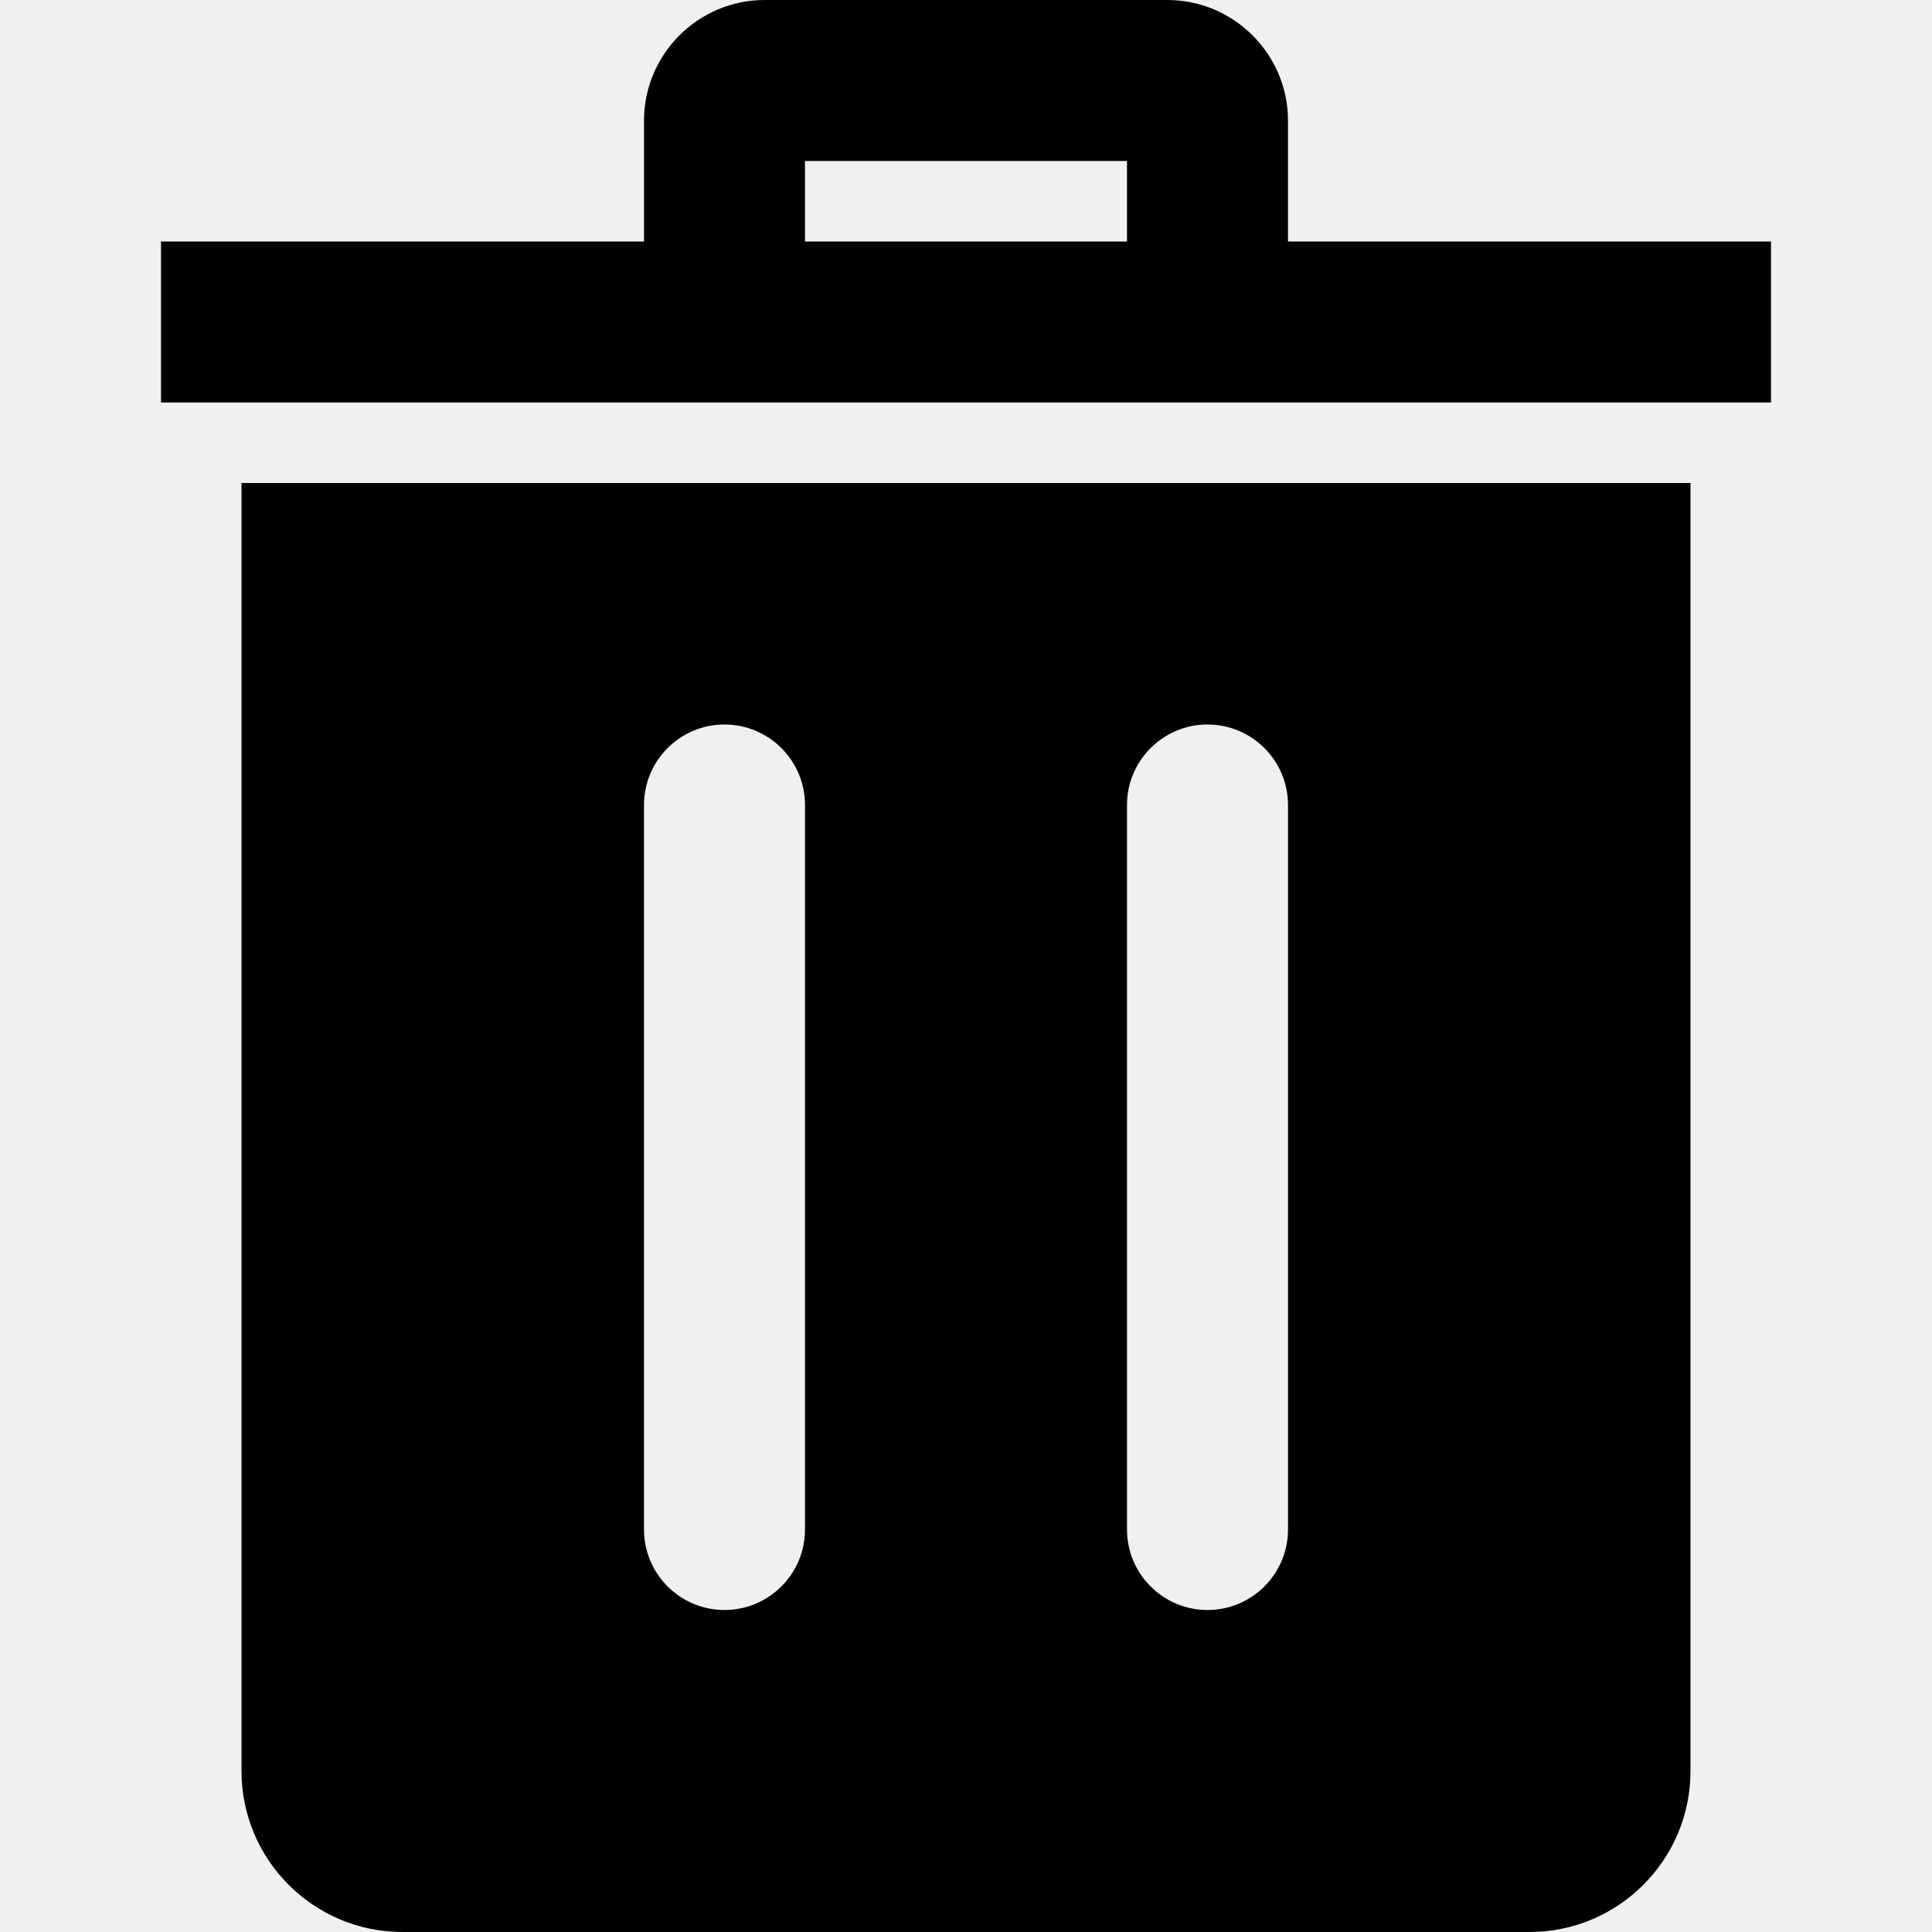
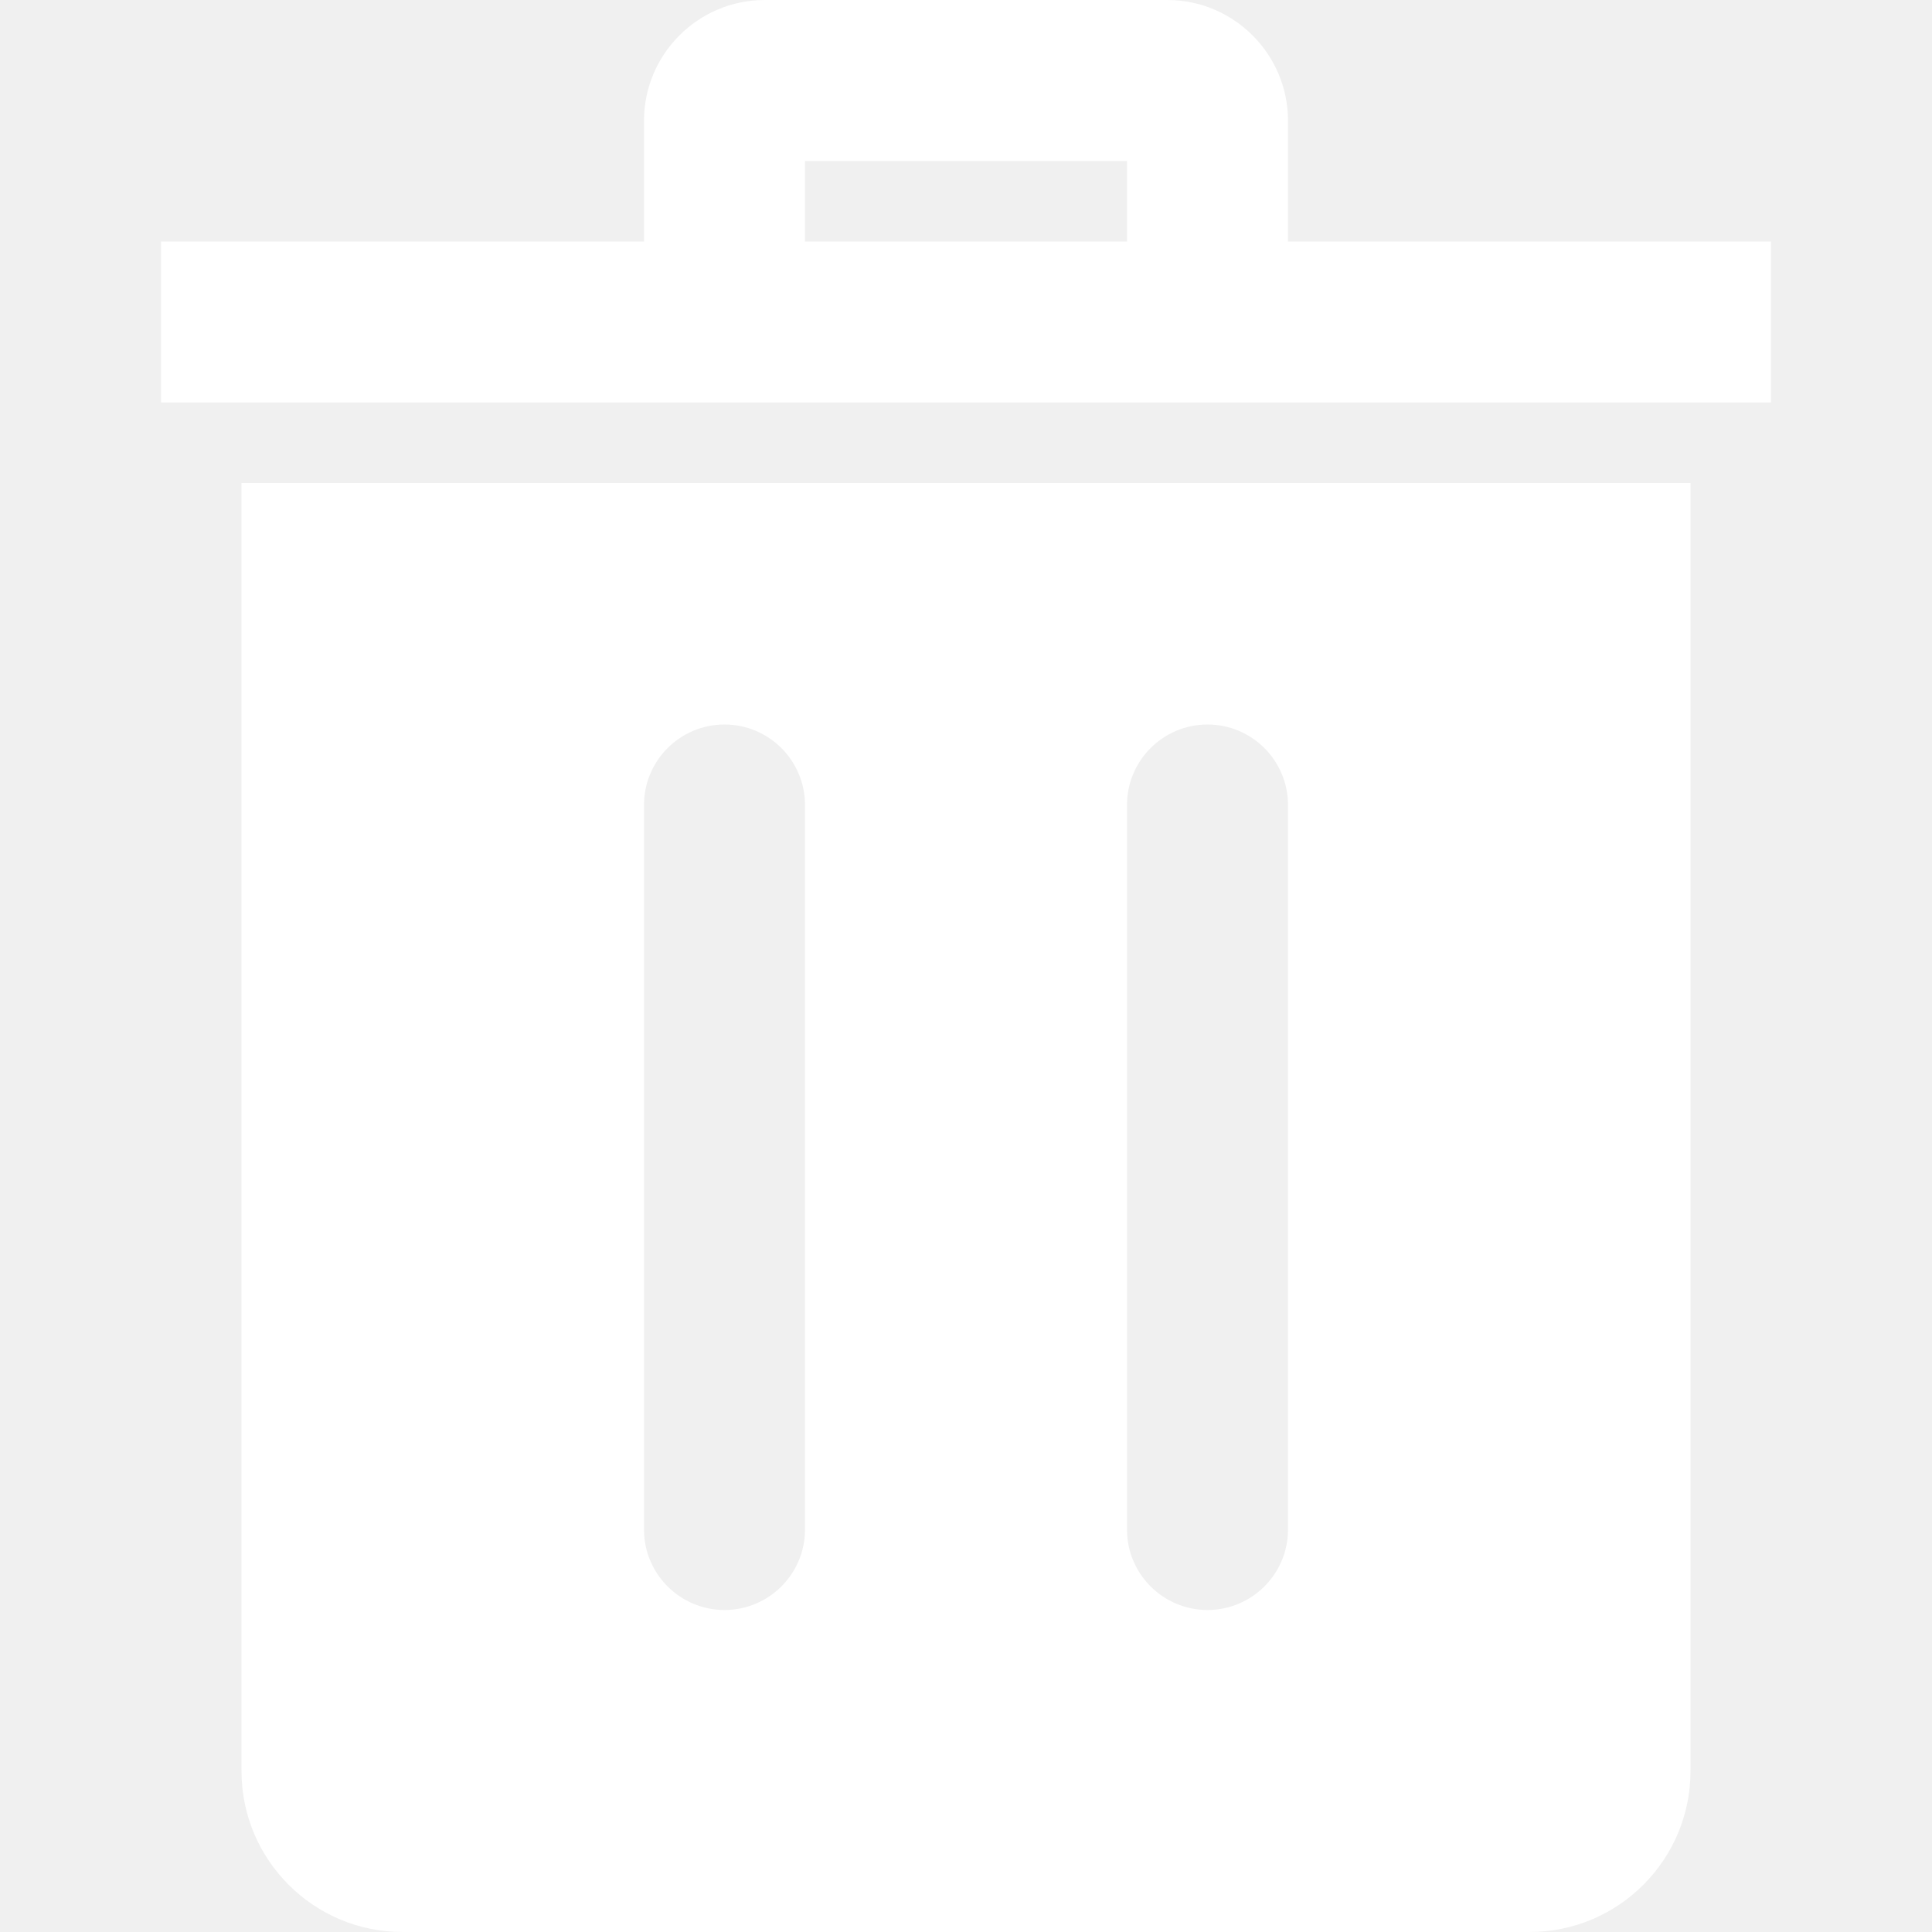
- <svg xmlns="http://www.w3.org/2000/svg" width="24" height="24" fill-rule="evenodd" clip-rule="evenodd">
+ <svg xmlns="http://www.w3.org/2000/svg" fill="#fff" width="24" height="24" fill-rule="evenodd" clip-rule="evenodd">
  <path d="M19 24h-14c-1.104 0-2-.896-2-2v-16h18v16c0 1.104-.896 2-2 2m-9-14c0-.552-.448-1-1-1s-1 .448-1 1v9c0 .552.448 1 1 1s1-.448 1-1v-9zm6 0c0-.552-.448-1-1-1s-1 .448-1 1v9c0 .552.448 1 1 1s1-.448 1-1v-9zm6-5h-20v-2h6v-1.5c0-.827.673-1.5 1.5-1.5h5c.825 0 1.5.671 1.5 1.5v1.5h6v2zm-12-2h4v-1h-4v1z" />
</svg>
